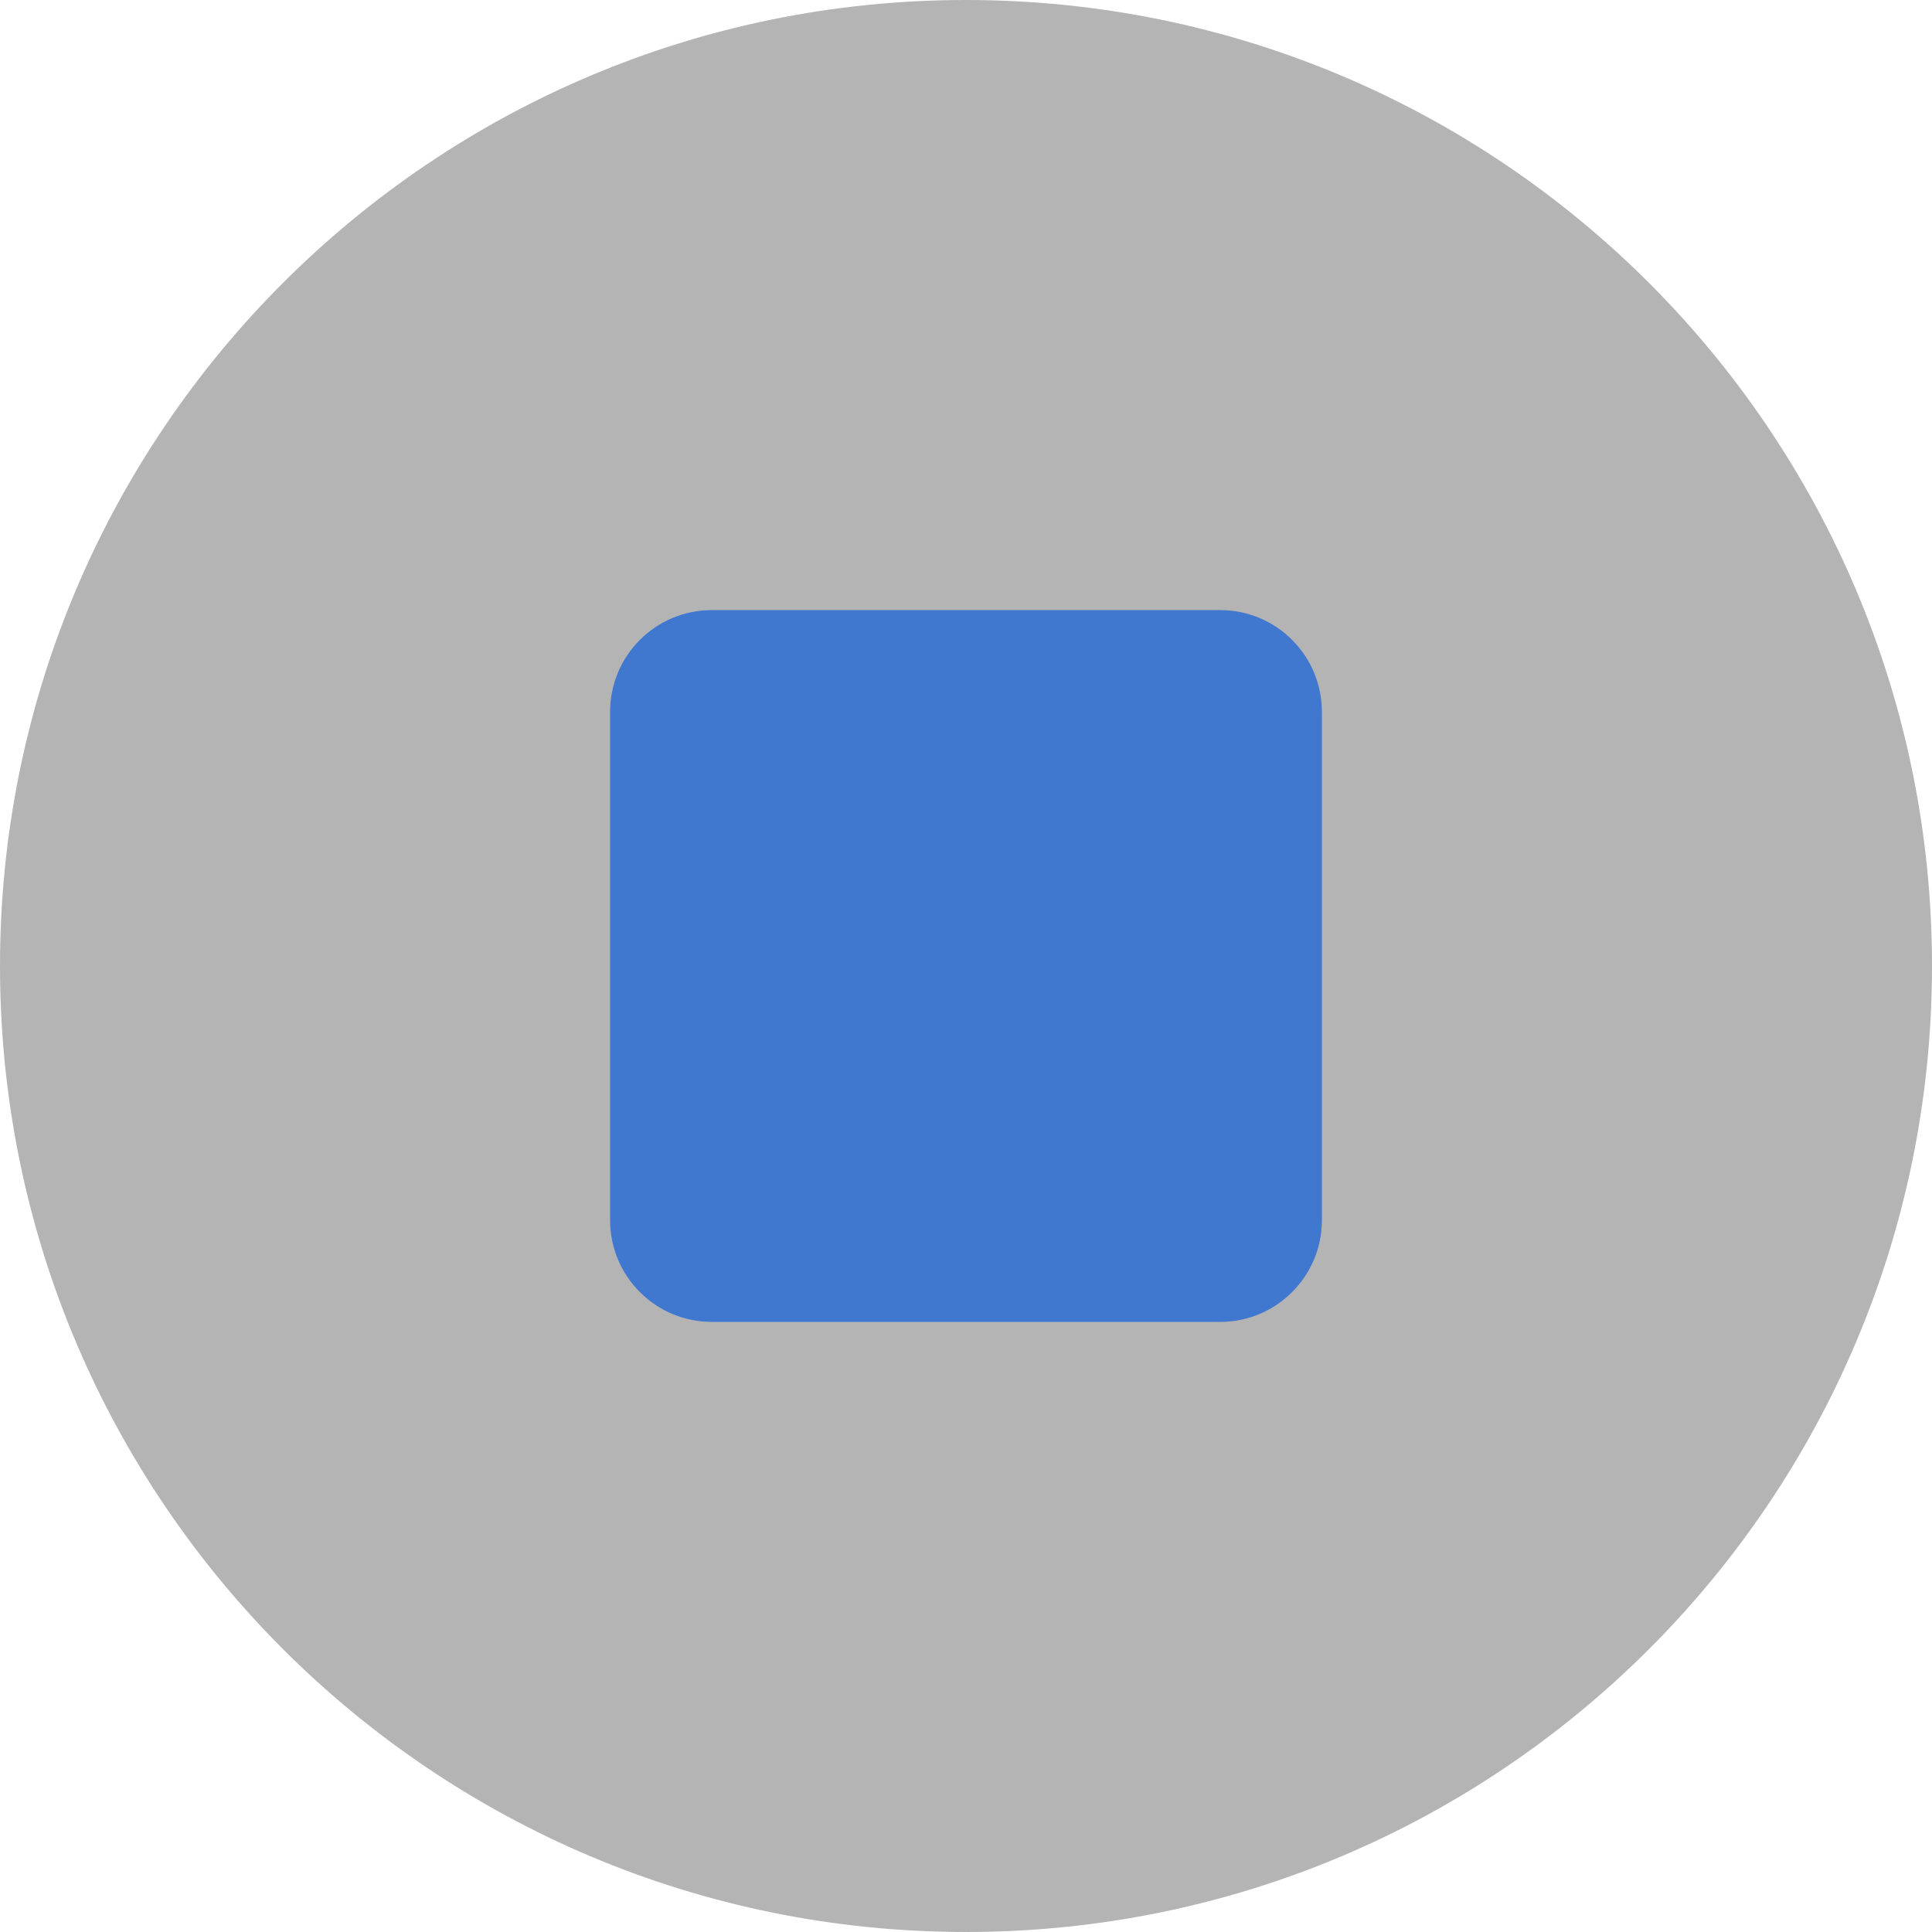
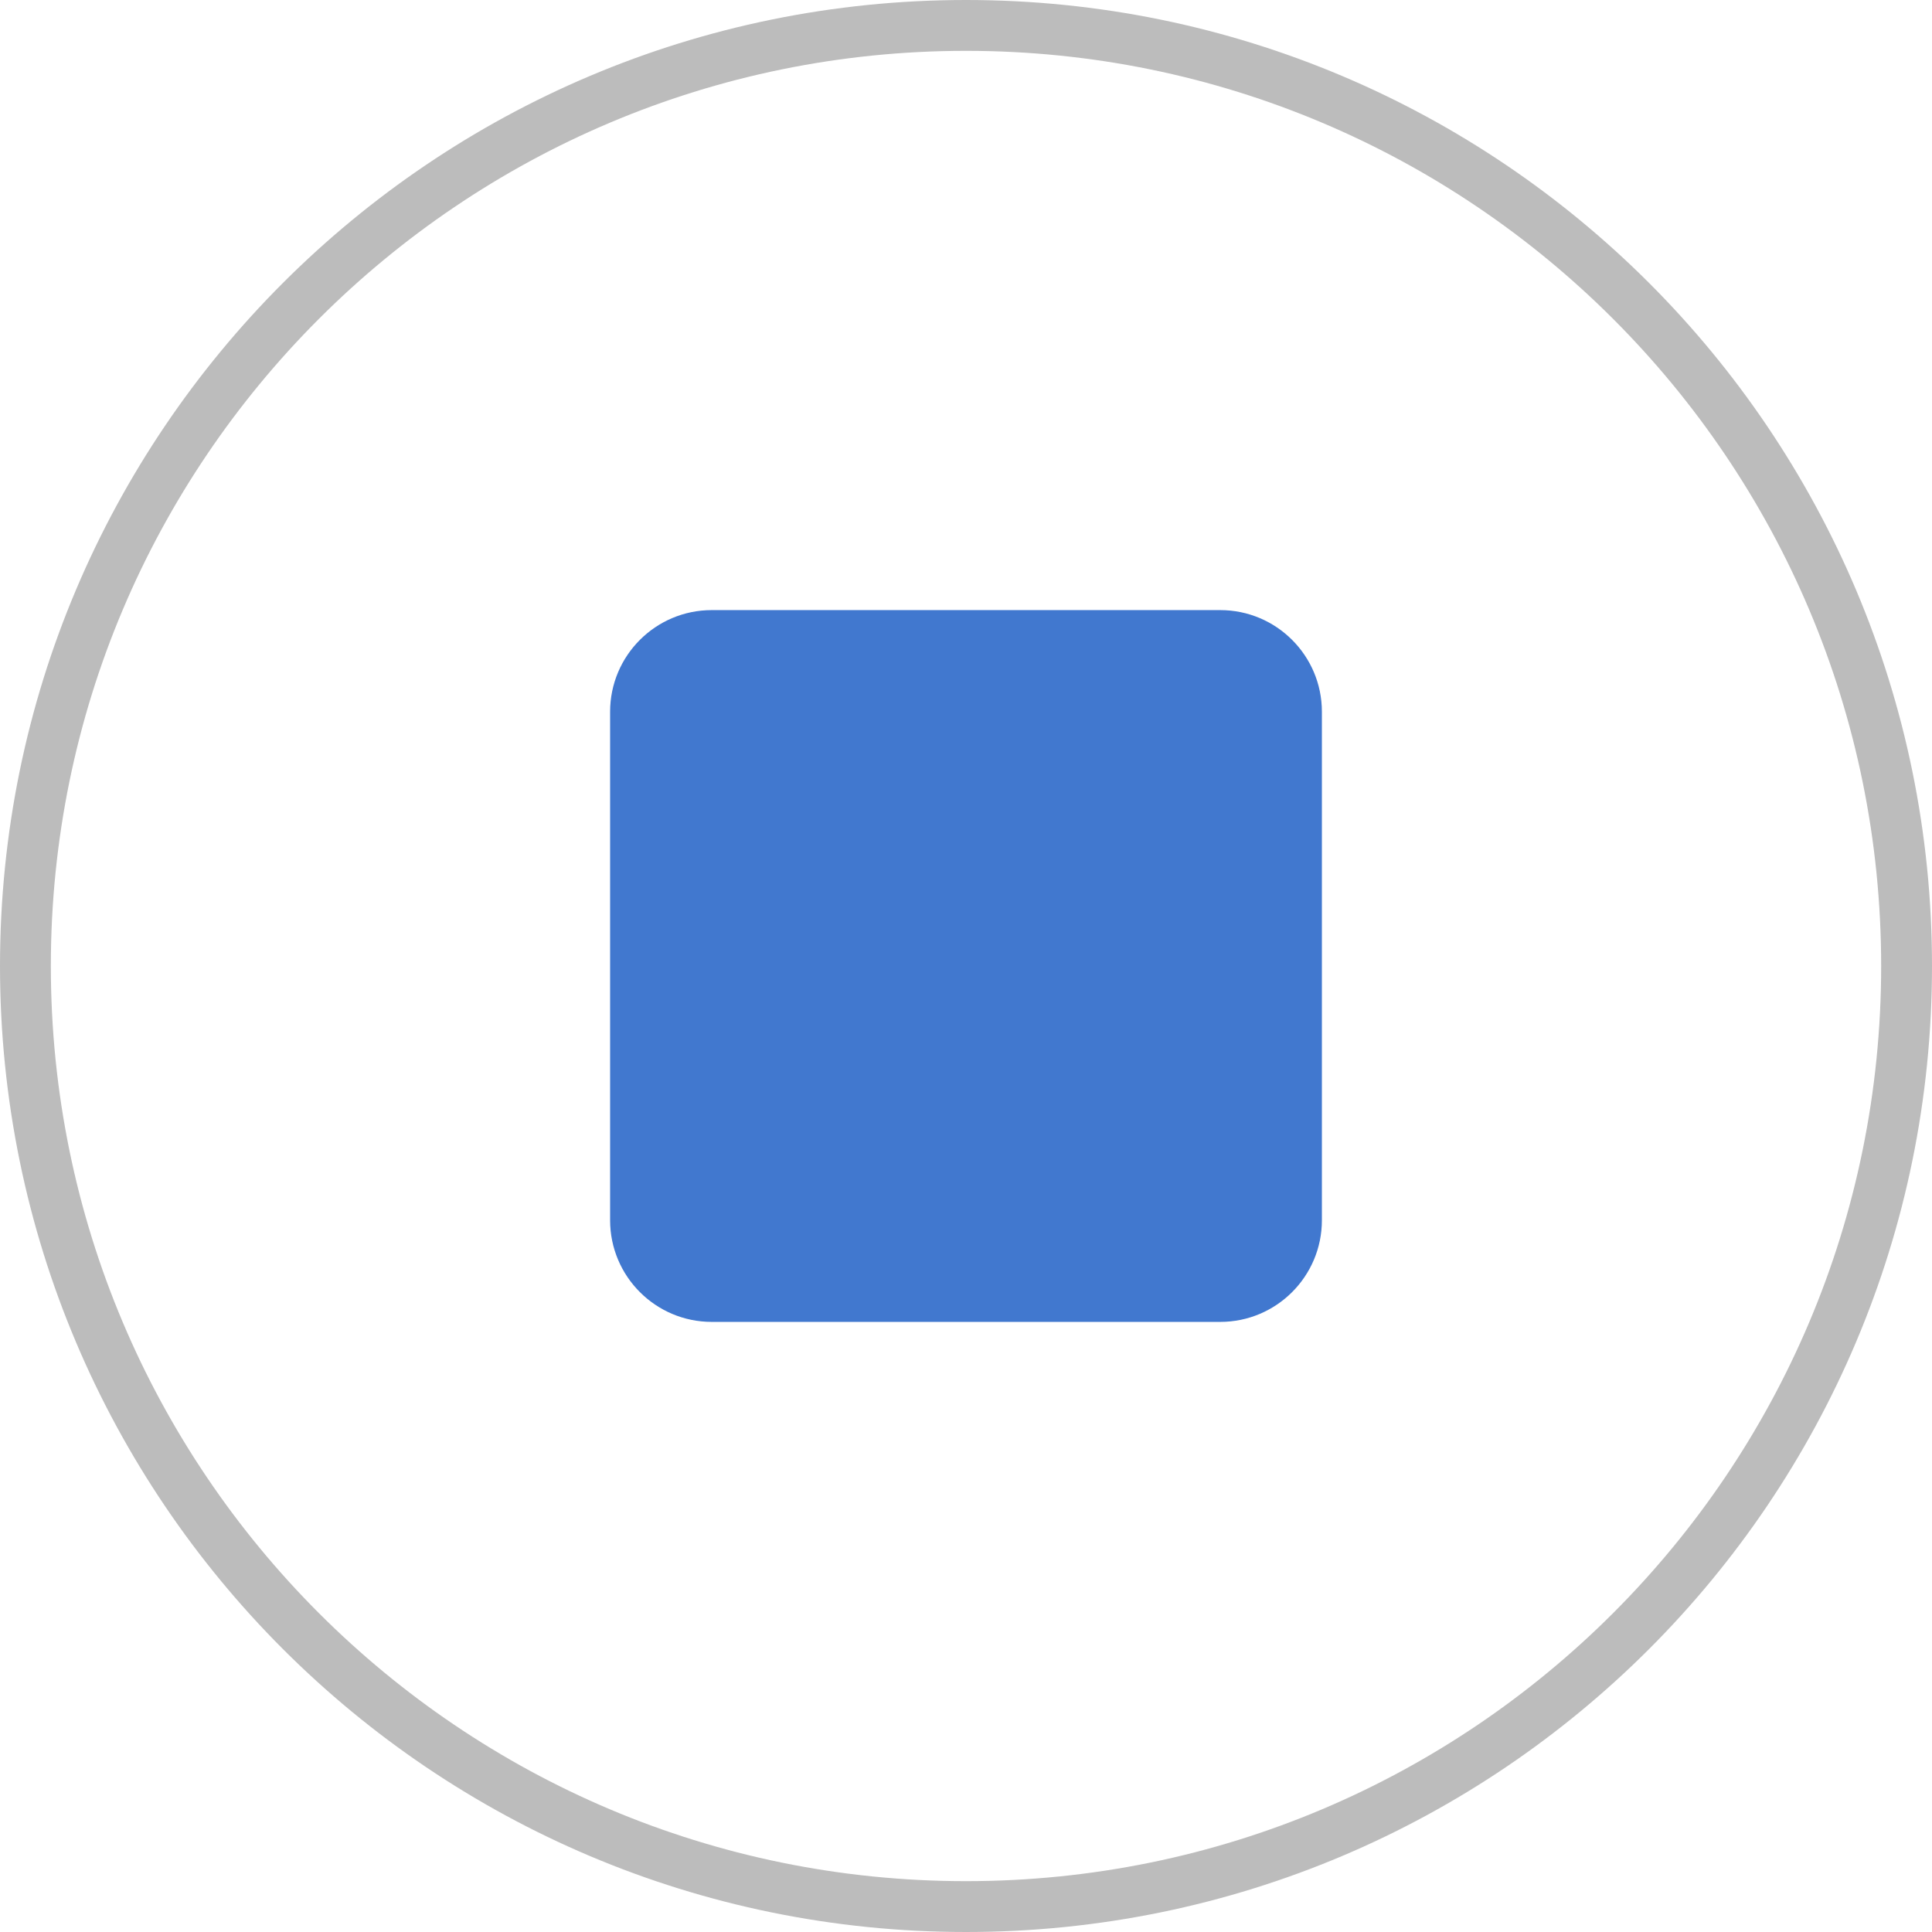
<svg xmlns="http://www.w3.org/2000/svg" width="38" height="38" viewBox="0 0 38 38" fill="none">
-   <rect width="38" height="38" rx="19" fill="#B4B4B4" />
+   <rect x="0.5" y="0.5" width="37" height="37" rx="18.5" stroke="#BCBCBC" />
  <rect x="12" y="12" width="14" height="14" rx="2" fill="#4178CF" />
</svg>
